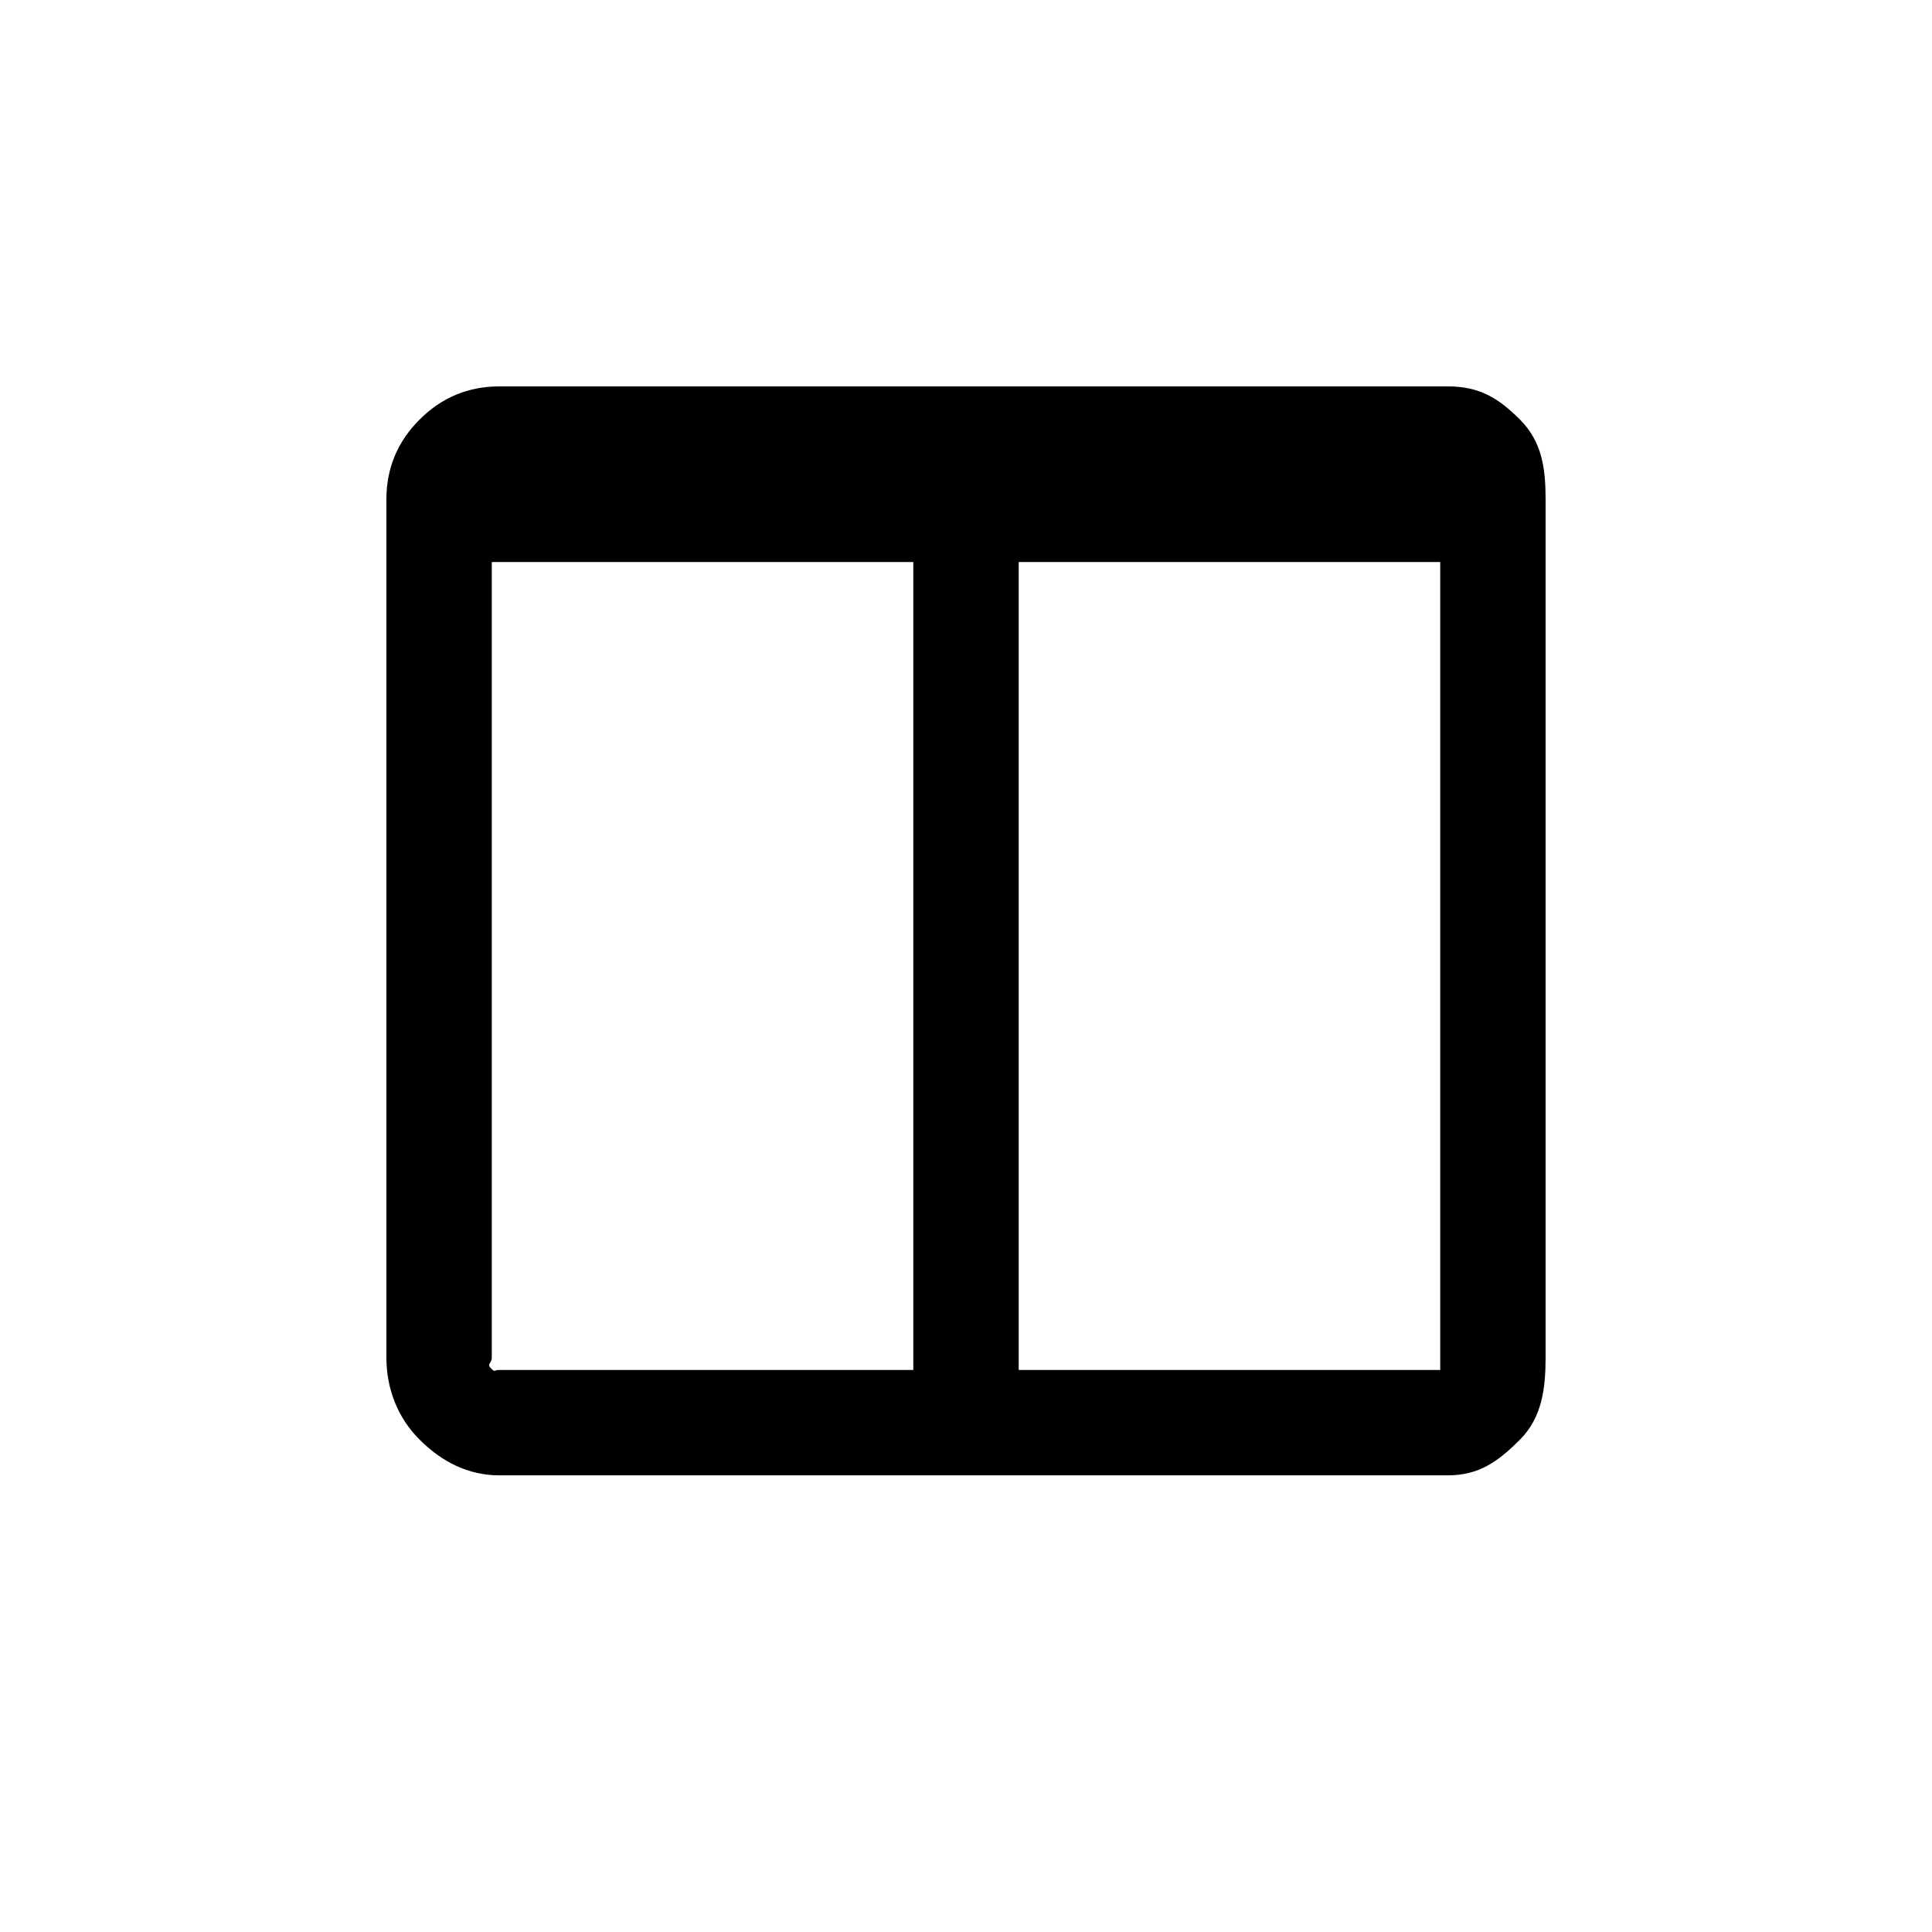
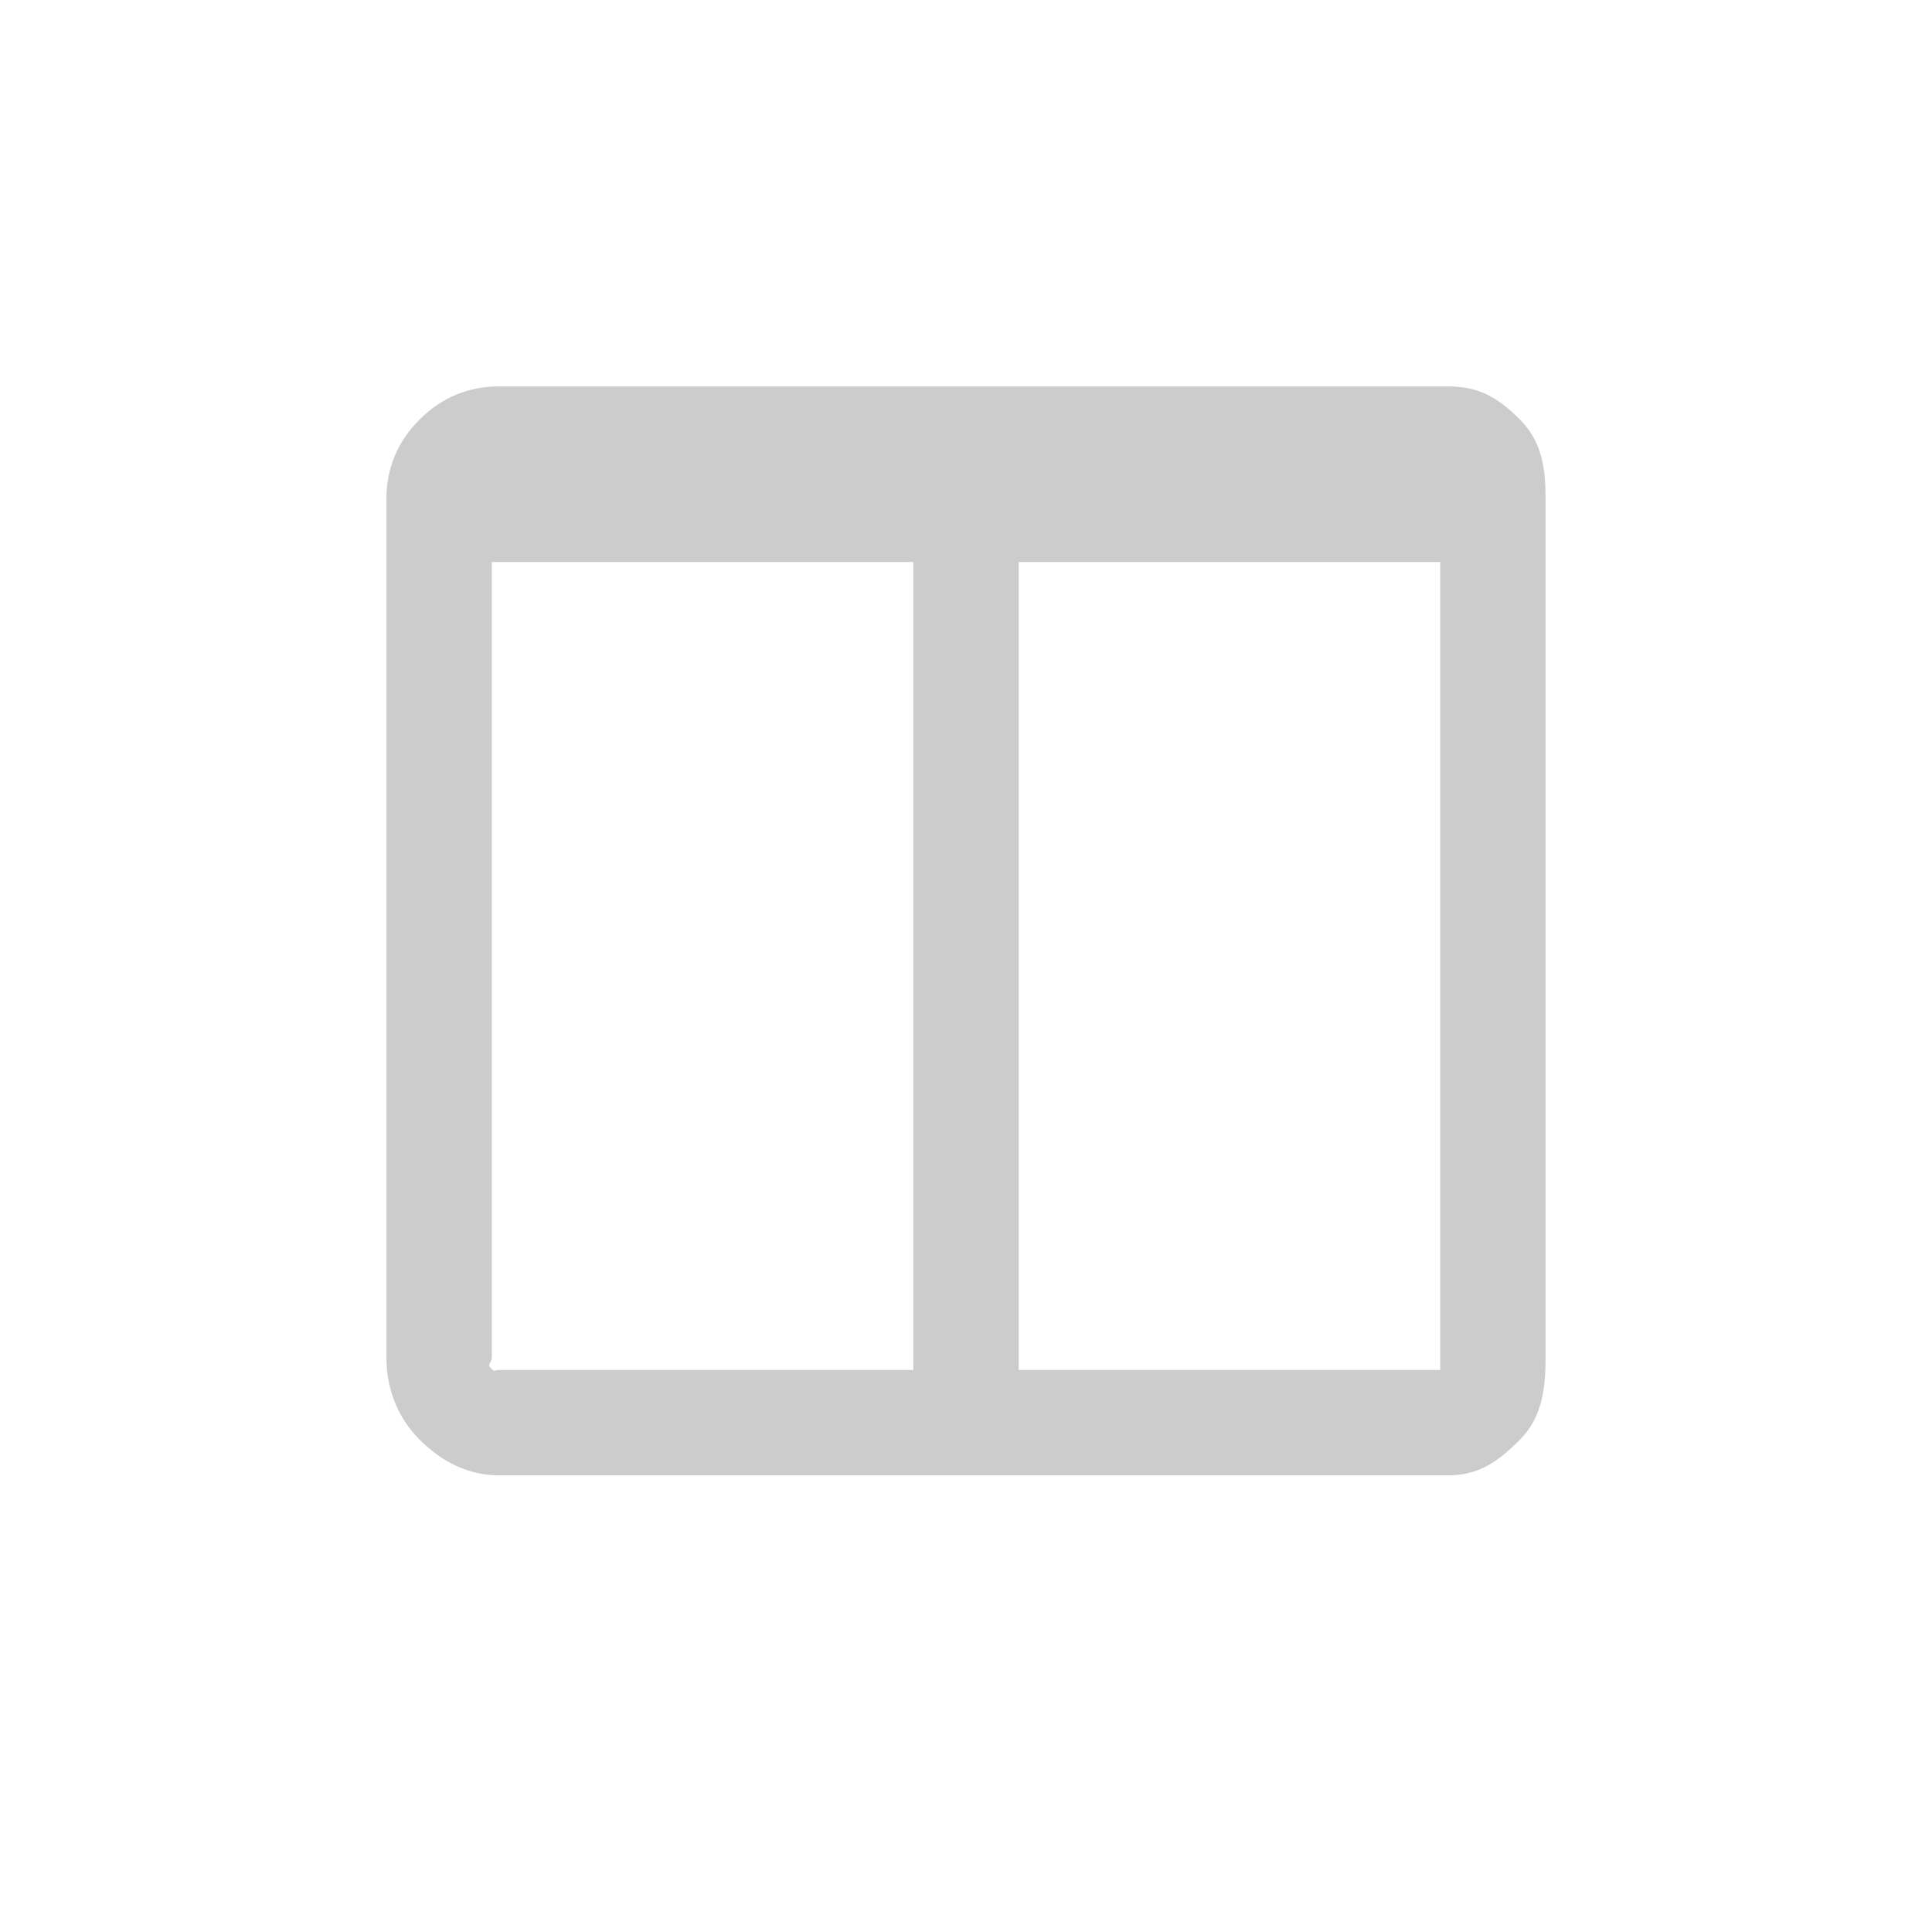
<svg xmlns="http://www.w3.org/2000/svg" version="1.1" id="Layer_1" x="0px" y="0px" width="55px" height="55px" viewBox="0 0 55 55" style="enable-background:new 0 0 55 55;" xml:space="preserve">
  <g>
-     <path d="M44,14.215v24.428c0,0.885-0.102,1.712-0.73,2.341C42.641,41.614,42.1,42,41.215,42h-27c-0.885,0-1.641-0.386-2.27-1.017   C11.314,40.354,11,39.527,11,38.643V14.215c0-0.884,0.314-1.641,0.945-2.271C12.574,11.315,13.33,11,14.215,11h27   c0.885,0,1.426,0.315,2.055,0.944C43.898,12.574,44,13.331,44,14.215z M14.215,39H26V16H14v22.643c0,0.174-0.151,0.182-0.022,0.311   C14.104,39.08,14.041,39,14.215,39z M41,39V16H29v23H41z" />
+     <path fill="#CCC" d="M44,14.215v24.428c0,0.885-0.102,1.712-0.73,2.341C42.641,41.614,42.1,42,41.215,42h-27c-0.885,0-1.641-0.386-2.27-1.017   C11.314,40.354,11,39.527,11,38.643V14.215c0-0.884,0.314-1.641,0.945-2.271C12.574,11.315,13.33,11,14.215,11h27   c0.885,0,1.426,0.315,2.055,0.944C43.898,12.574,44,13.331,44,14.215z M14.215,39H26V16H14v22.643c0,0.174-0.151,0.182-0.022,0.311   C14.104,39.08,14.041,39,14.215,39z M41,39V16H29v23H41z" />
  </g>
</svg>
